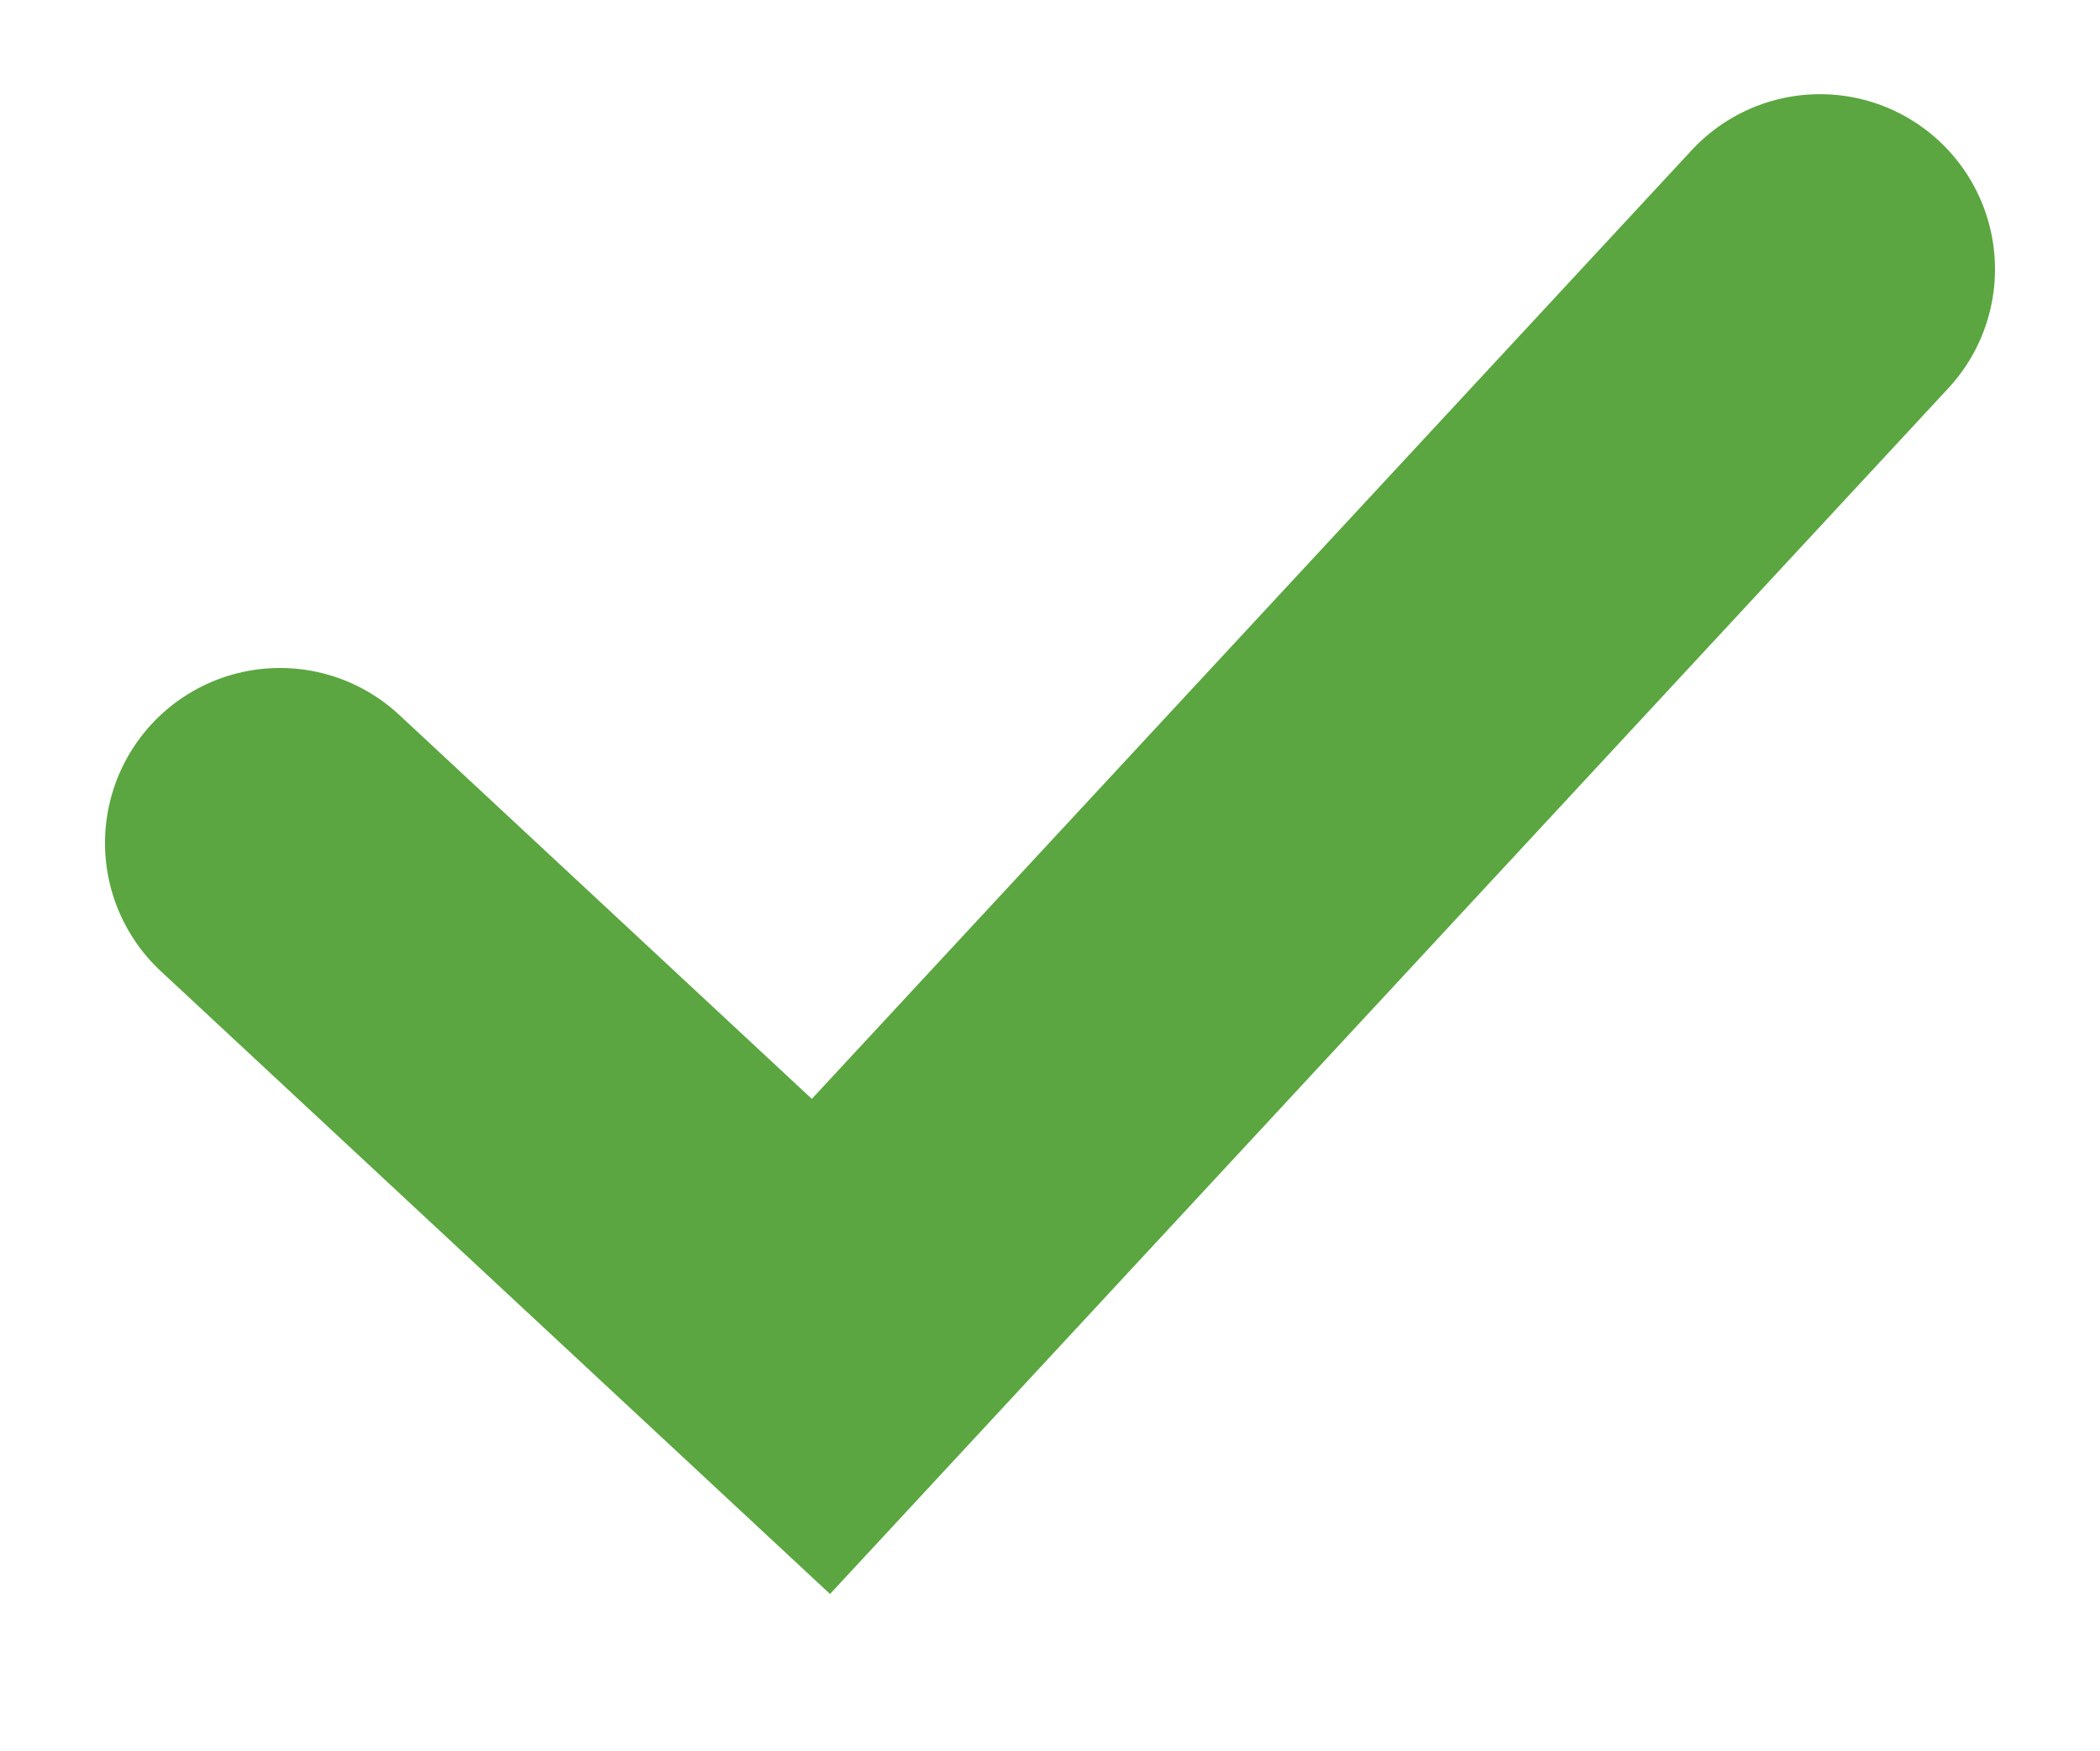
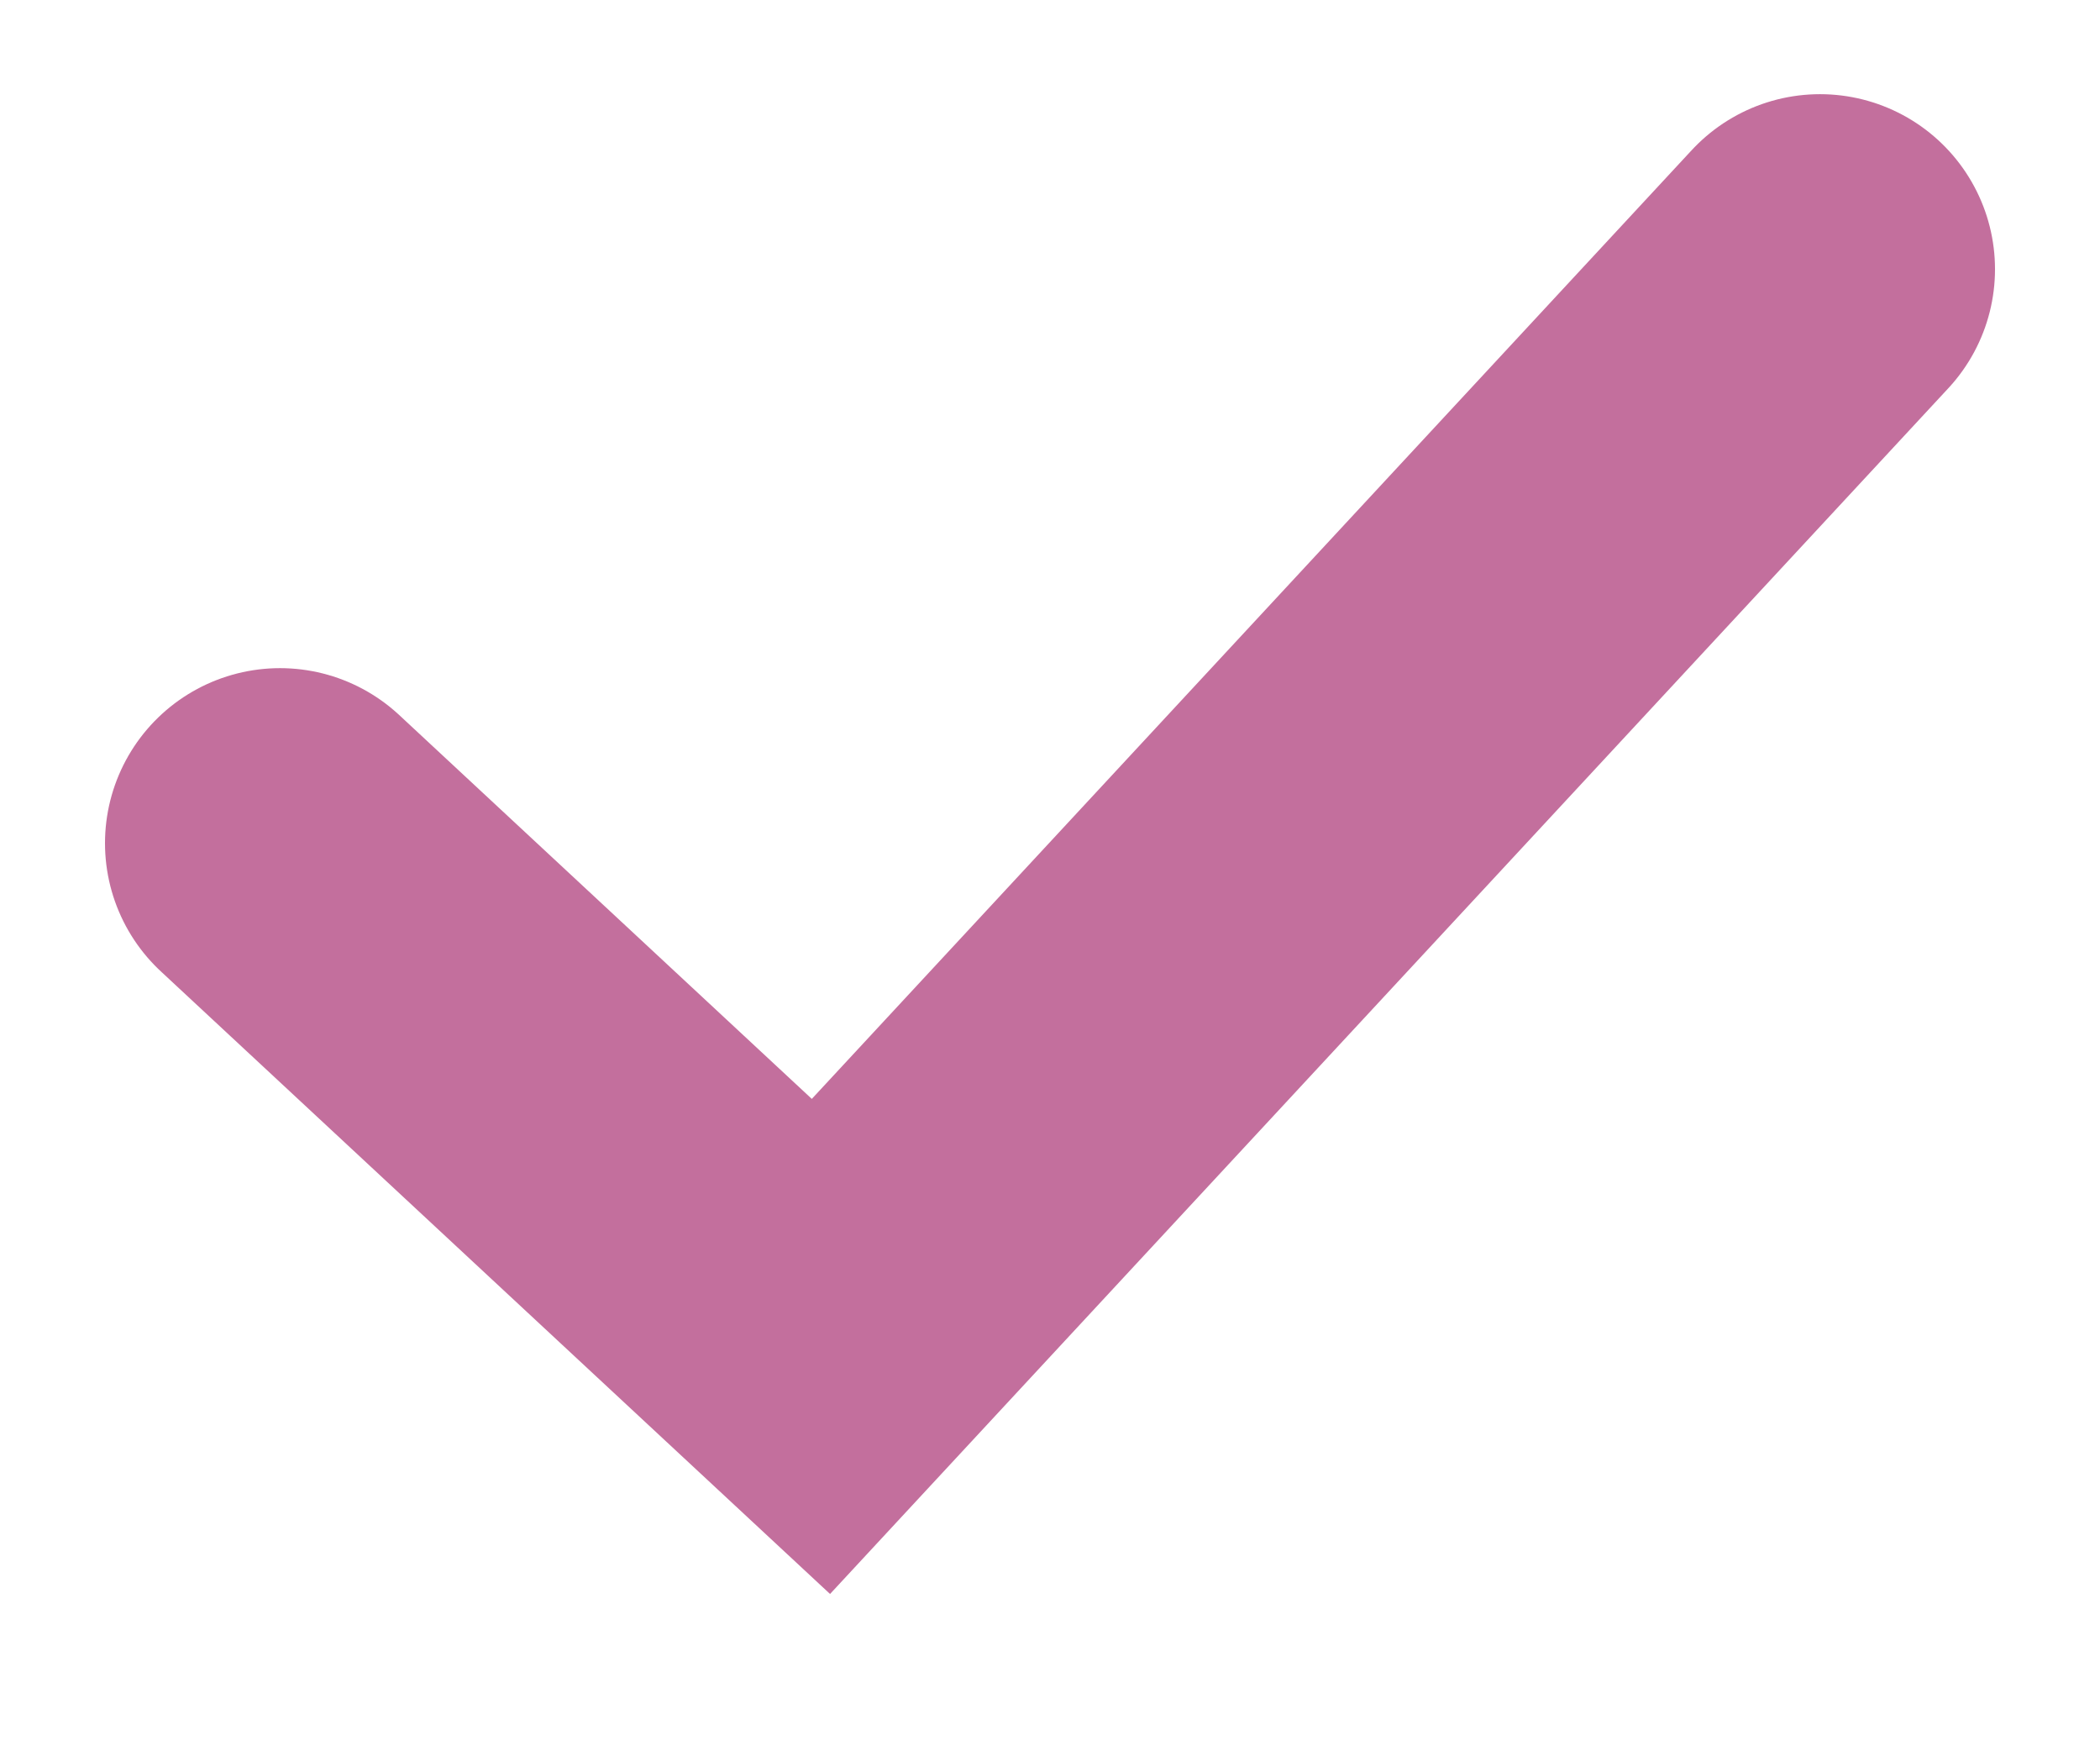
<svg xmlns="http://www.w3.org/2000/svg" width="12" height="10" viewBox="0 0 12 10" fill="none">
-   <path d="M10.4 1.538L4.691 7.692L1.6 4.816" stroke="#5BA641" stroke-width="2" stroke-linecap="round" />
+   <path d="M10.4 1.538L4.691 7.692L1.6 4.817" stroke="#C36F9D" stroke-width="2" stroke-linecap="round" />
</svg>
